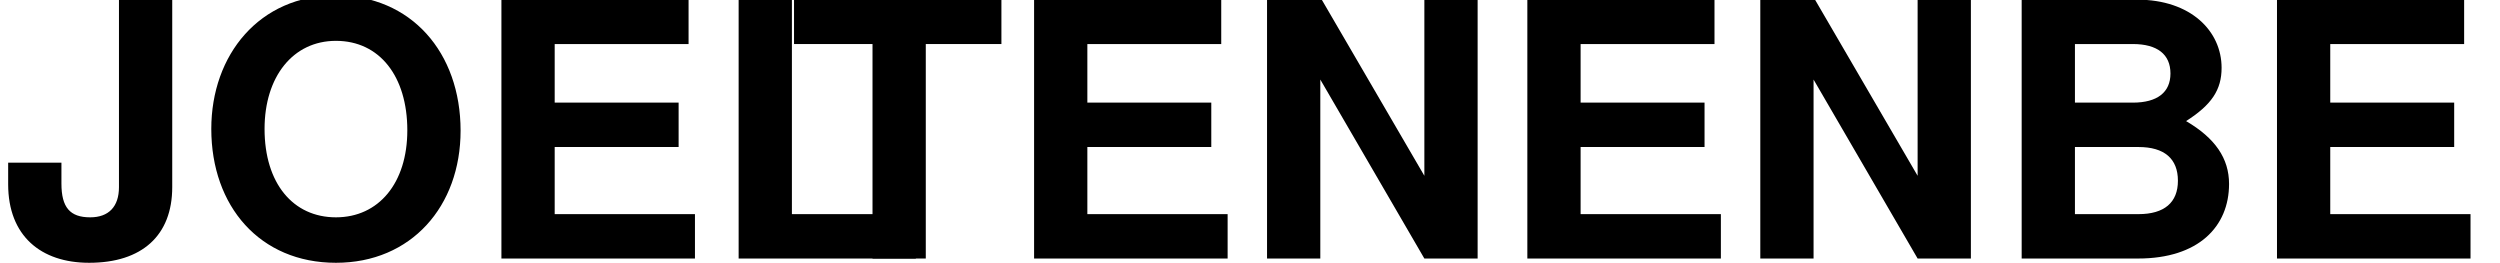
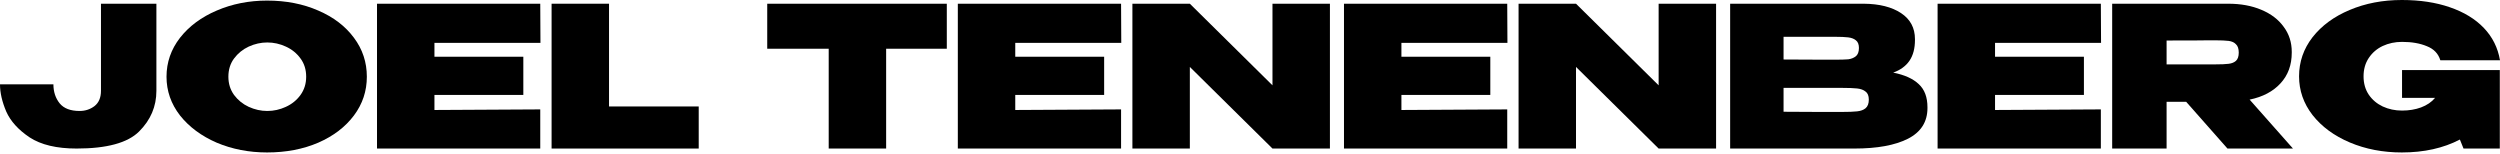
- <svg xmlns="http://www.w3.org/2000/svg" width="100%" height="100%" viewBox="0 0 3168 333" version="1.1" xml:space="preserve" style="fill-rule:evenodd;clip-rule:evenodd;stroke-linejoin:round;stroke-miterlimit:2;">
-   <g transform="matrix(450,0,0,450,3182.4,327.6)" />
-   <text x="-0.45px" y="327.6px" style="font-family:'HelveticaNeue-CondensedBlack', 'Helvetica Neue';font-weight:900;font-stretch:condensed;font-size:450px;">JOEL <tspan x="999.9px " y="327.6px ">T</tspan>ENENBERG</text>
+ <svg xmlns="http://www.w3.org/2000/svg" width="1920" height="118" viewBox="0 0 1920 118" fill="none">
+   <path d="M1844.77 75.152V53.809H1919.85V114.081H1891.98L1889.2 107.167C1876.51 113.781 1861.65 117.087 1844.62 117.087C1830.07 117.087 1816.76 114.532 1804.68 109.422C1792.61 104.312 1783.07 97.297 1776.05 88.379C1769.14 79.461 1765.68 69.541 1765.68 58.619C1765.68 47.496 1769.14 37.476 1776.05 28.558C1783.07 19.64 1792.56 12.676 1804.53 7.666C1816.6 2.555 1829.97 0 1844.62 0C1858.45 0 1870.73 1.854 1881.46 5.561C1892.29 9.269 1901.01 14.58 1907.62 21.494C1914.22 28.408 1918.35 36.674 1920 46.294H1874.18C1872.64 41.184 1869.18 37.576 1863.81 35.472C1858.55 33.267 1852.2 32.165 1844.77 32.165C1839.41 32.165 1834.46 33.217 1829.91 35.322C1825.48 37.426 1821.92 40.482 1819.23 44.49C1816.55 48.498 1815.21 53.208 1815.21 58.619C1815.21 64.03 1816.55 68.739 1819.23 72.748C1821.92 76.656 1825.48 79.662 1829.91 81.766C1834.46 83.87 1839.41 84.922 1844.77 84.922C1850.04 84.922 1854.89 84.121 1859.32 82.517C1863.86 80.814 1867.48 78.359 1870.16 75.152H1844.77Z" fill="black" />
+   <path d="M1710.69 114.081L1678.96 78.159H1663.94V114.081H1622.15V2.856H1711.31C1720.9 2.856 1729.37 4.409 1736.69 7.515C1744.12 10.622 1749.85 14.98 1753.87 20.592C1758 26.103 1760.07 32.516 1760.07 39.831V40.432C1760.07 49.951 1757.18 57.817 1751.4 64.03C1745.72 70.243 1737.83 74.401 1727.71 76.505L1760.99 114.081H1710.69ZM1719.36 40.432C1719.36 37.426 1718.63 35.272 1717.19 33.969C1715.85 32.566 1713.99 31.714 1711.62 31.414C1709.35 31.113 1705.84 30.963 1701.09 30.963H1696.14C1692.94 31.063 1682.21 31.113 1663.94 31.113V49.45H1700.94H1701.09C1705.84 49.45 1709.35 49.3 1711.62 48.999C1713.99 48.699 1715.85 47.947 1717.19 46.745C1718.63 45.442 1719.36 43.338 1719.36 40.432Z" fill="black" />
+   <path d="M1600.45 72.898H1532.19V84.471L1613.45 84.02V114.081H1488.07V2.856H1613.45L1613.61 32.917H1532.19V43.588H1600.45V72.898Z" fill="black" />
+   <path d="M1453.97 55.763C1462.64 57.467 1469.2 60.423 1473.63 64.631C1478.07 68.739 1480.29 74.651 1480.29 82.367V82.968C1480.29 93.59 1475.28 101.456 1465.27 106.566C1455.37 111.576 1441.7 114.081 1424.26 114.081H1423.95H1418.99H1328.75V2.856H1431.38C1443.35 2.956 1452.89 5.361 1460.01 10.07C1467.13 14.78 1470.69 21.444 1470.69 30.061V30.662C1470.69 37.175 1469.3 42.486 1466.51 46.594C1463.73 50.703 1459.55 53.759 1453.97 55.763ZM1409.09 45.843C1413.73 45.843 1417.19 45.743 1419.46 45.542C1421.73 45.242 1423.64 44.49 1425.18 43.288C1426.84 41.985 1427.66 39.831 1427.66 36.825C1427.66 34.119 1426.89 32.165 1425.34 30.963C1423.89 29.76 1421.93 29.009 1419.46 28.708C1417.08 28.408 1413.63 28.257 1409.09 28.257H1408.93H1369.77V45.693L1401.35 45.843H1409.09ZM1414.19 85.974C1419.56 85.974 1423.59 85.824 1426.27 85.523C1429.05 85.223 1431.22 84.421 1432.77 83.119C1434.42 81.716 1435.25 79.511 1435.25 76.505C1435.25 73.599 1434.42 71.545 1432.77 70.343C1431.22 69.04 1429.05 68.238 1426.27 67.938C1423.59 67.637 1419.56 67.487 1414.19 67.487H1414.04H1369.77V85.824C1383.29 85.824 1392.73 85.874 1398.1 85.974C1403.57 85.974 1407.28 85.974 1409.24 85.974H1414.19Z" fill="black" />
+   <path d="M1210.37 114.081H1166.26V2.856L1210.37 114.081ZM1317.95 114.081H1273.83H1317.95ZM1273.83 65.533V2.856H1317.95V114.081H1273.83L1210.37 51.404V114.081H1166.26V2.856H1210.37L1273.83 65.533Z" fill="black" />
+   <path d="M1144.56 72.898H1076.29V84.471L1157.56 84.02V114.081H1032.18V2.856H1157.56L1157.71 32.917H1076.29V43.588H1144.56V72.898Z" fill="black" />
+   <path d="M913.8 114.081H869.686V2.856L913.8 114.081ZM1021.38 114.081H977.262H1021.38ZM977.262 65.533V2.856H1021.38V114.081H977.262L913.8 51.404V114.081H869.686V2.856H913.8L977.262 65.533Z" fill="black" />
+   <path d="M847.983 72.898H779.722V84.471L860.985 84.02V114.081H735.608V2.856H860.985L861.139 32.917H779.722V43.588H847.983V72.898Z" fill="black" />
+   <path d="M589.233 37.426V2.856H727.147L589.233 37.426ZM727.147 2.856V37.426H680.557V114.081H636.443V37.426H589.233V2.856H727.147Z" fill="black" />
+   <path d="M467.732 2.856V81.766H536.611V114.081H423.618V2.856H467.732Z" fill="black" />
+   <path d="M401.915 72.898H333.655V84.471L414.917 84.02V114.081H289.541V2.856H414.917L415.072 32.917H333.655V43.588H401.915V72.898Z" fill="black" />
+   <path d="M205.118 0.451C219.668 0.451 232.773 3.006 244.434 8.116C256.094 13.127 265.227 20.091 271.831 29.009C278.435 37.827 281.737 47.797 281.737 58.919C281.737 69.942 278.435 79.862 271.831 88.68C265.227 97.498 256.094 104.462 244.434 109.572C232.773 114.582 219.668 117.087 205.118 117.087C191.187 117.087 178.289 114.582 166.422 109.572C154.658 104.462 145.268 97.498 138.251 88.68C131.337 79.762 127.88 69.842 127.88 58.919C127.88 47.897 131.337 37.927 138.251 29.009C145.268 20.091 154.658 13.127 166.422 8.116C178.289 3.006 191.187 0.451 205.118 0.451ZM205.273 85.223C210.226 85.223 214.973 84.171 219.513 82.066C224.157 79.962 227.923 76.906 230.813 72.898C233.702 68.89 235.147 64.23 235.147 58.919C235.147 53.508 233.702 48.849 230.813 44.941C227.923 40.933 224.157 37.877 219.513 35.773C214.973 33.668 210.226 32.616 205.273 32.616C200.423 32.616 195.676 33.668 191.033 35.773C186.492 37.877 182.726 40.933 179.733 44.941C176.844 48.849 175.399 53.508 175.399 58.919C175.399 64.23 176.844 68.89 179.733 72.898C182.726 76.906 186.492 79.962 191.033 82.066C195.676 84.171 200.423 85.223 205.273 85.223Z" fill="black" />
+   <path d="M120.114 2.856V69.742C120.114 81.766 115.677 92.187 106.802 101.005C98.031 109.723 82.037 114.081 58.819 114.081C43.547 114.081 31.525 111.226 22.753 105.514C14.085 99.702 8.1 93.089 4.798 85.674C1.599 78.159 0 71.194 0 64.781H41.018C41.018 70.493 42.618 75.353 45.817 79.361C49.016 83.269 54.123 85.223 61.141 85.223C65.475 85.223 69.293 83.97 72.595 81.465C75.897 78.86 77.548 74.952 77.548 69.742V2.856H120.114Z" fill="black" />
</svg>
